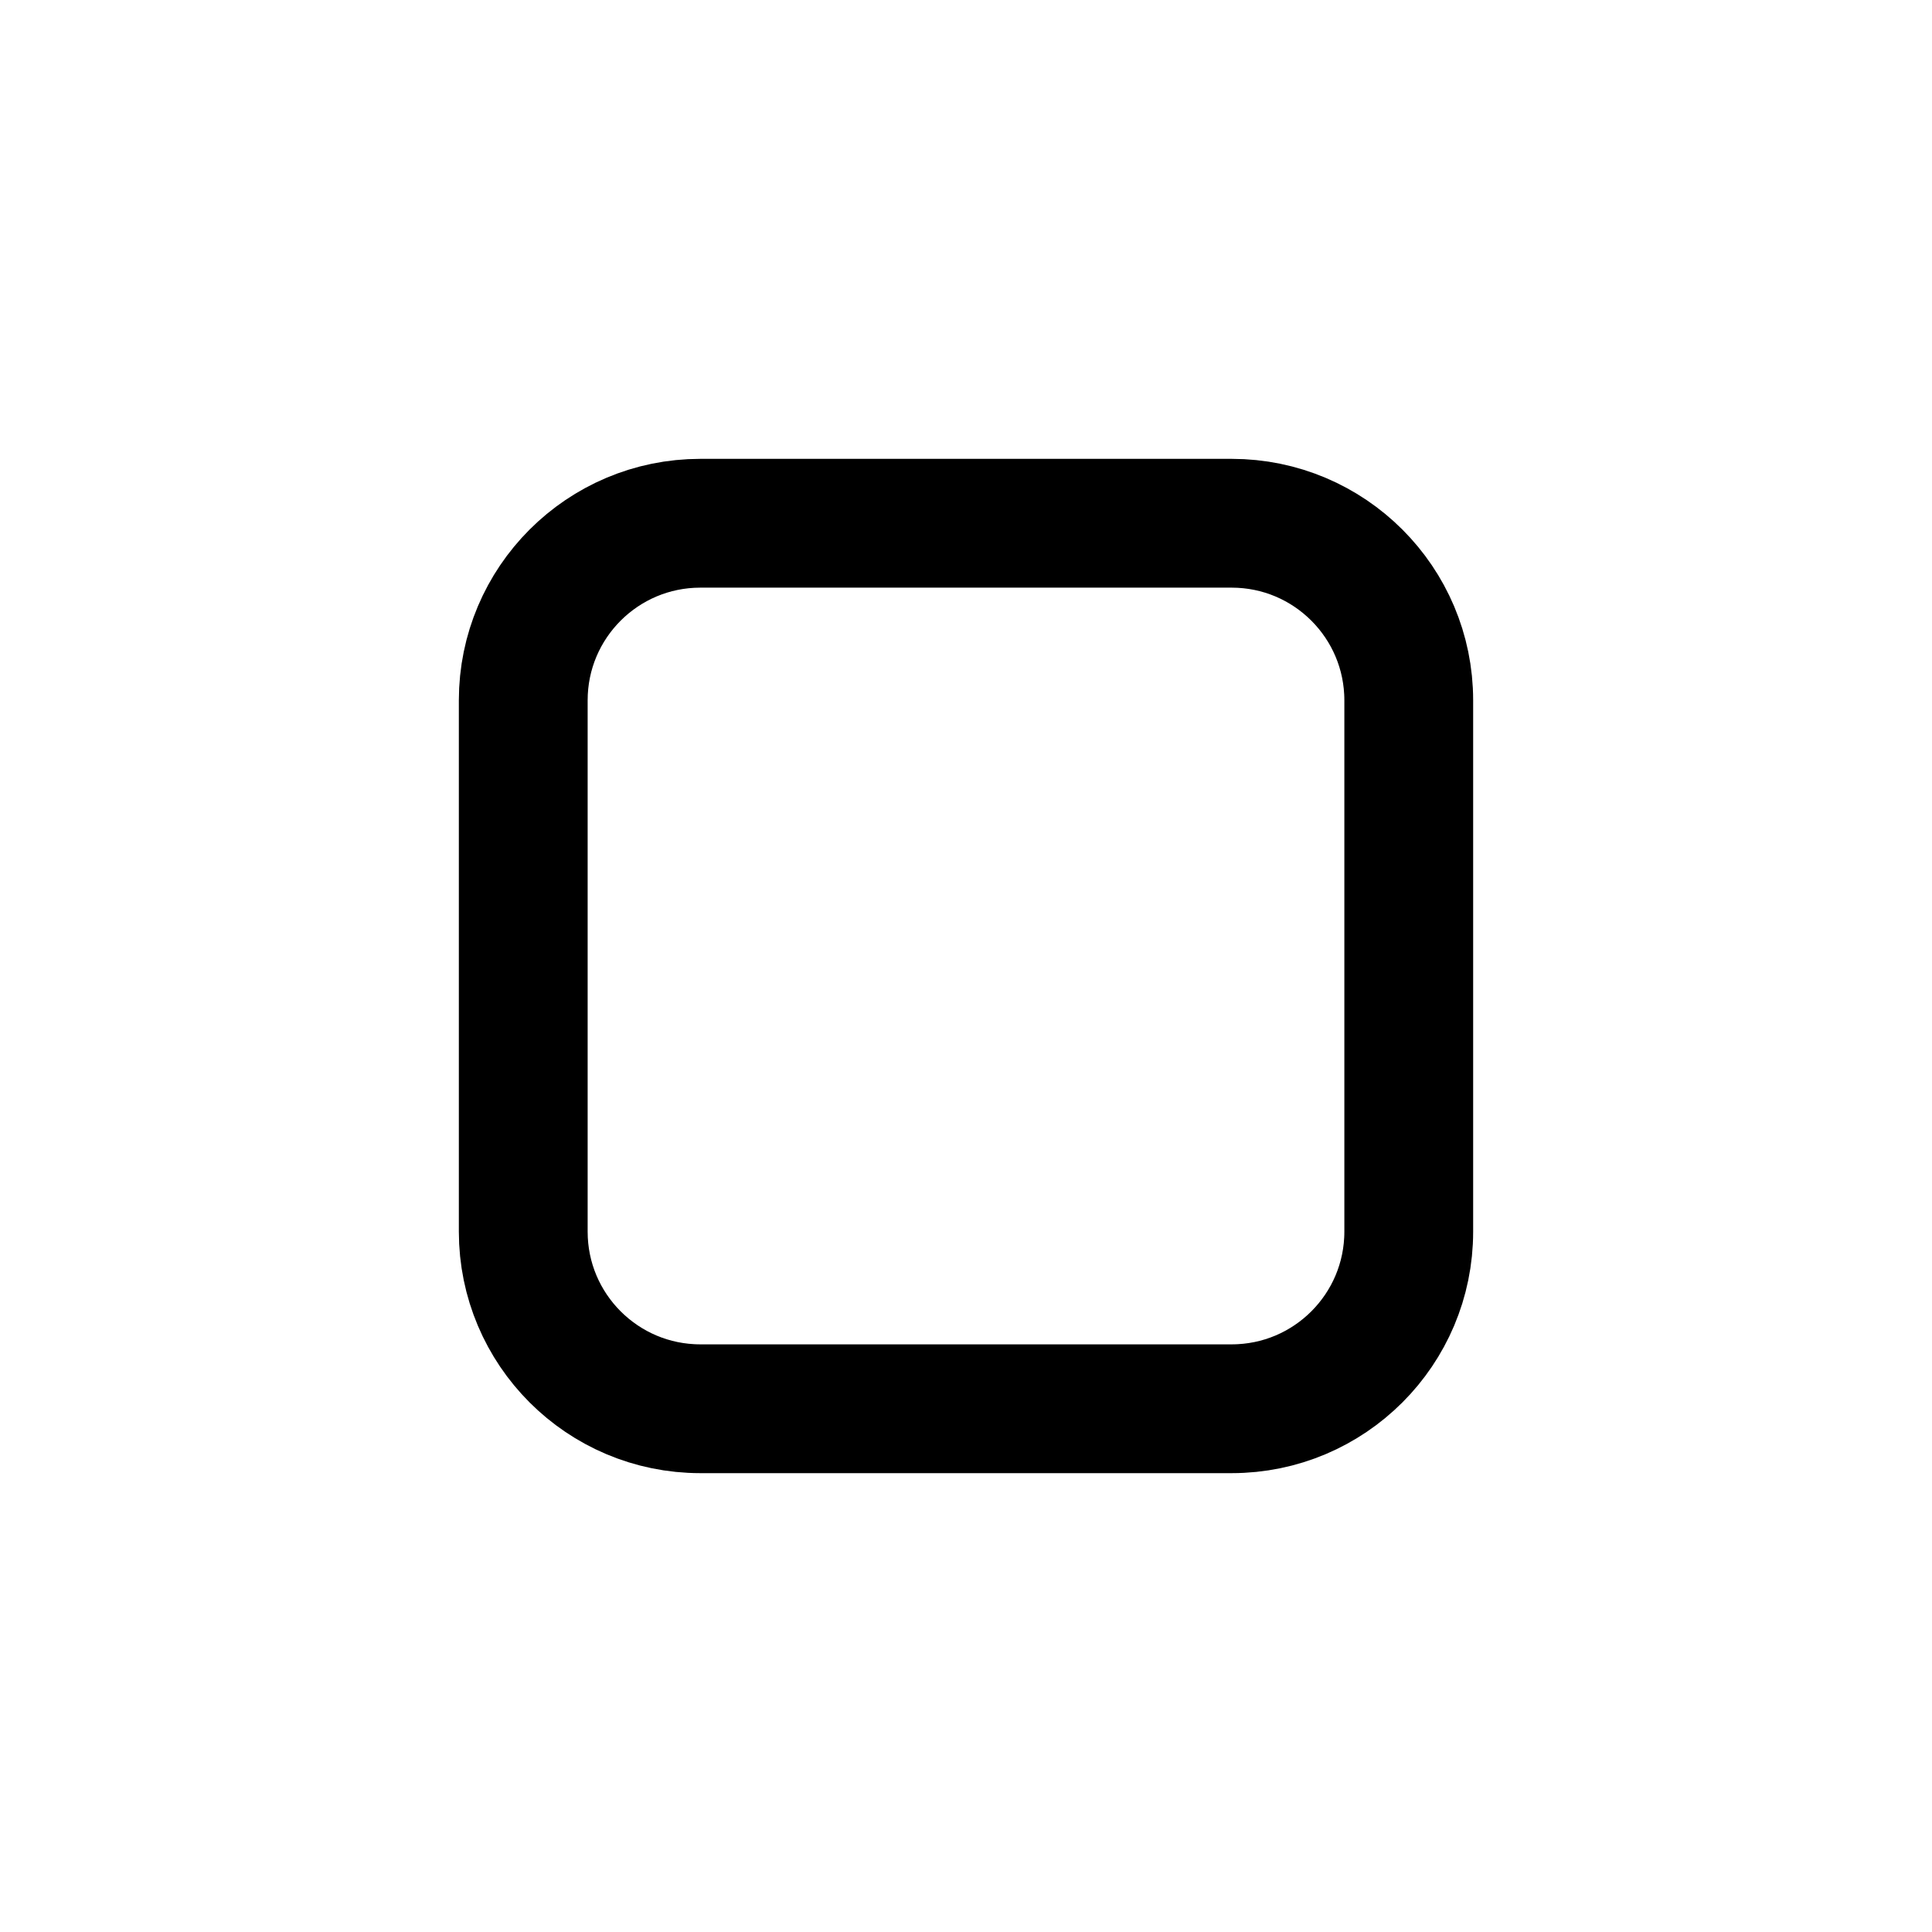
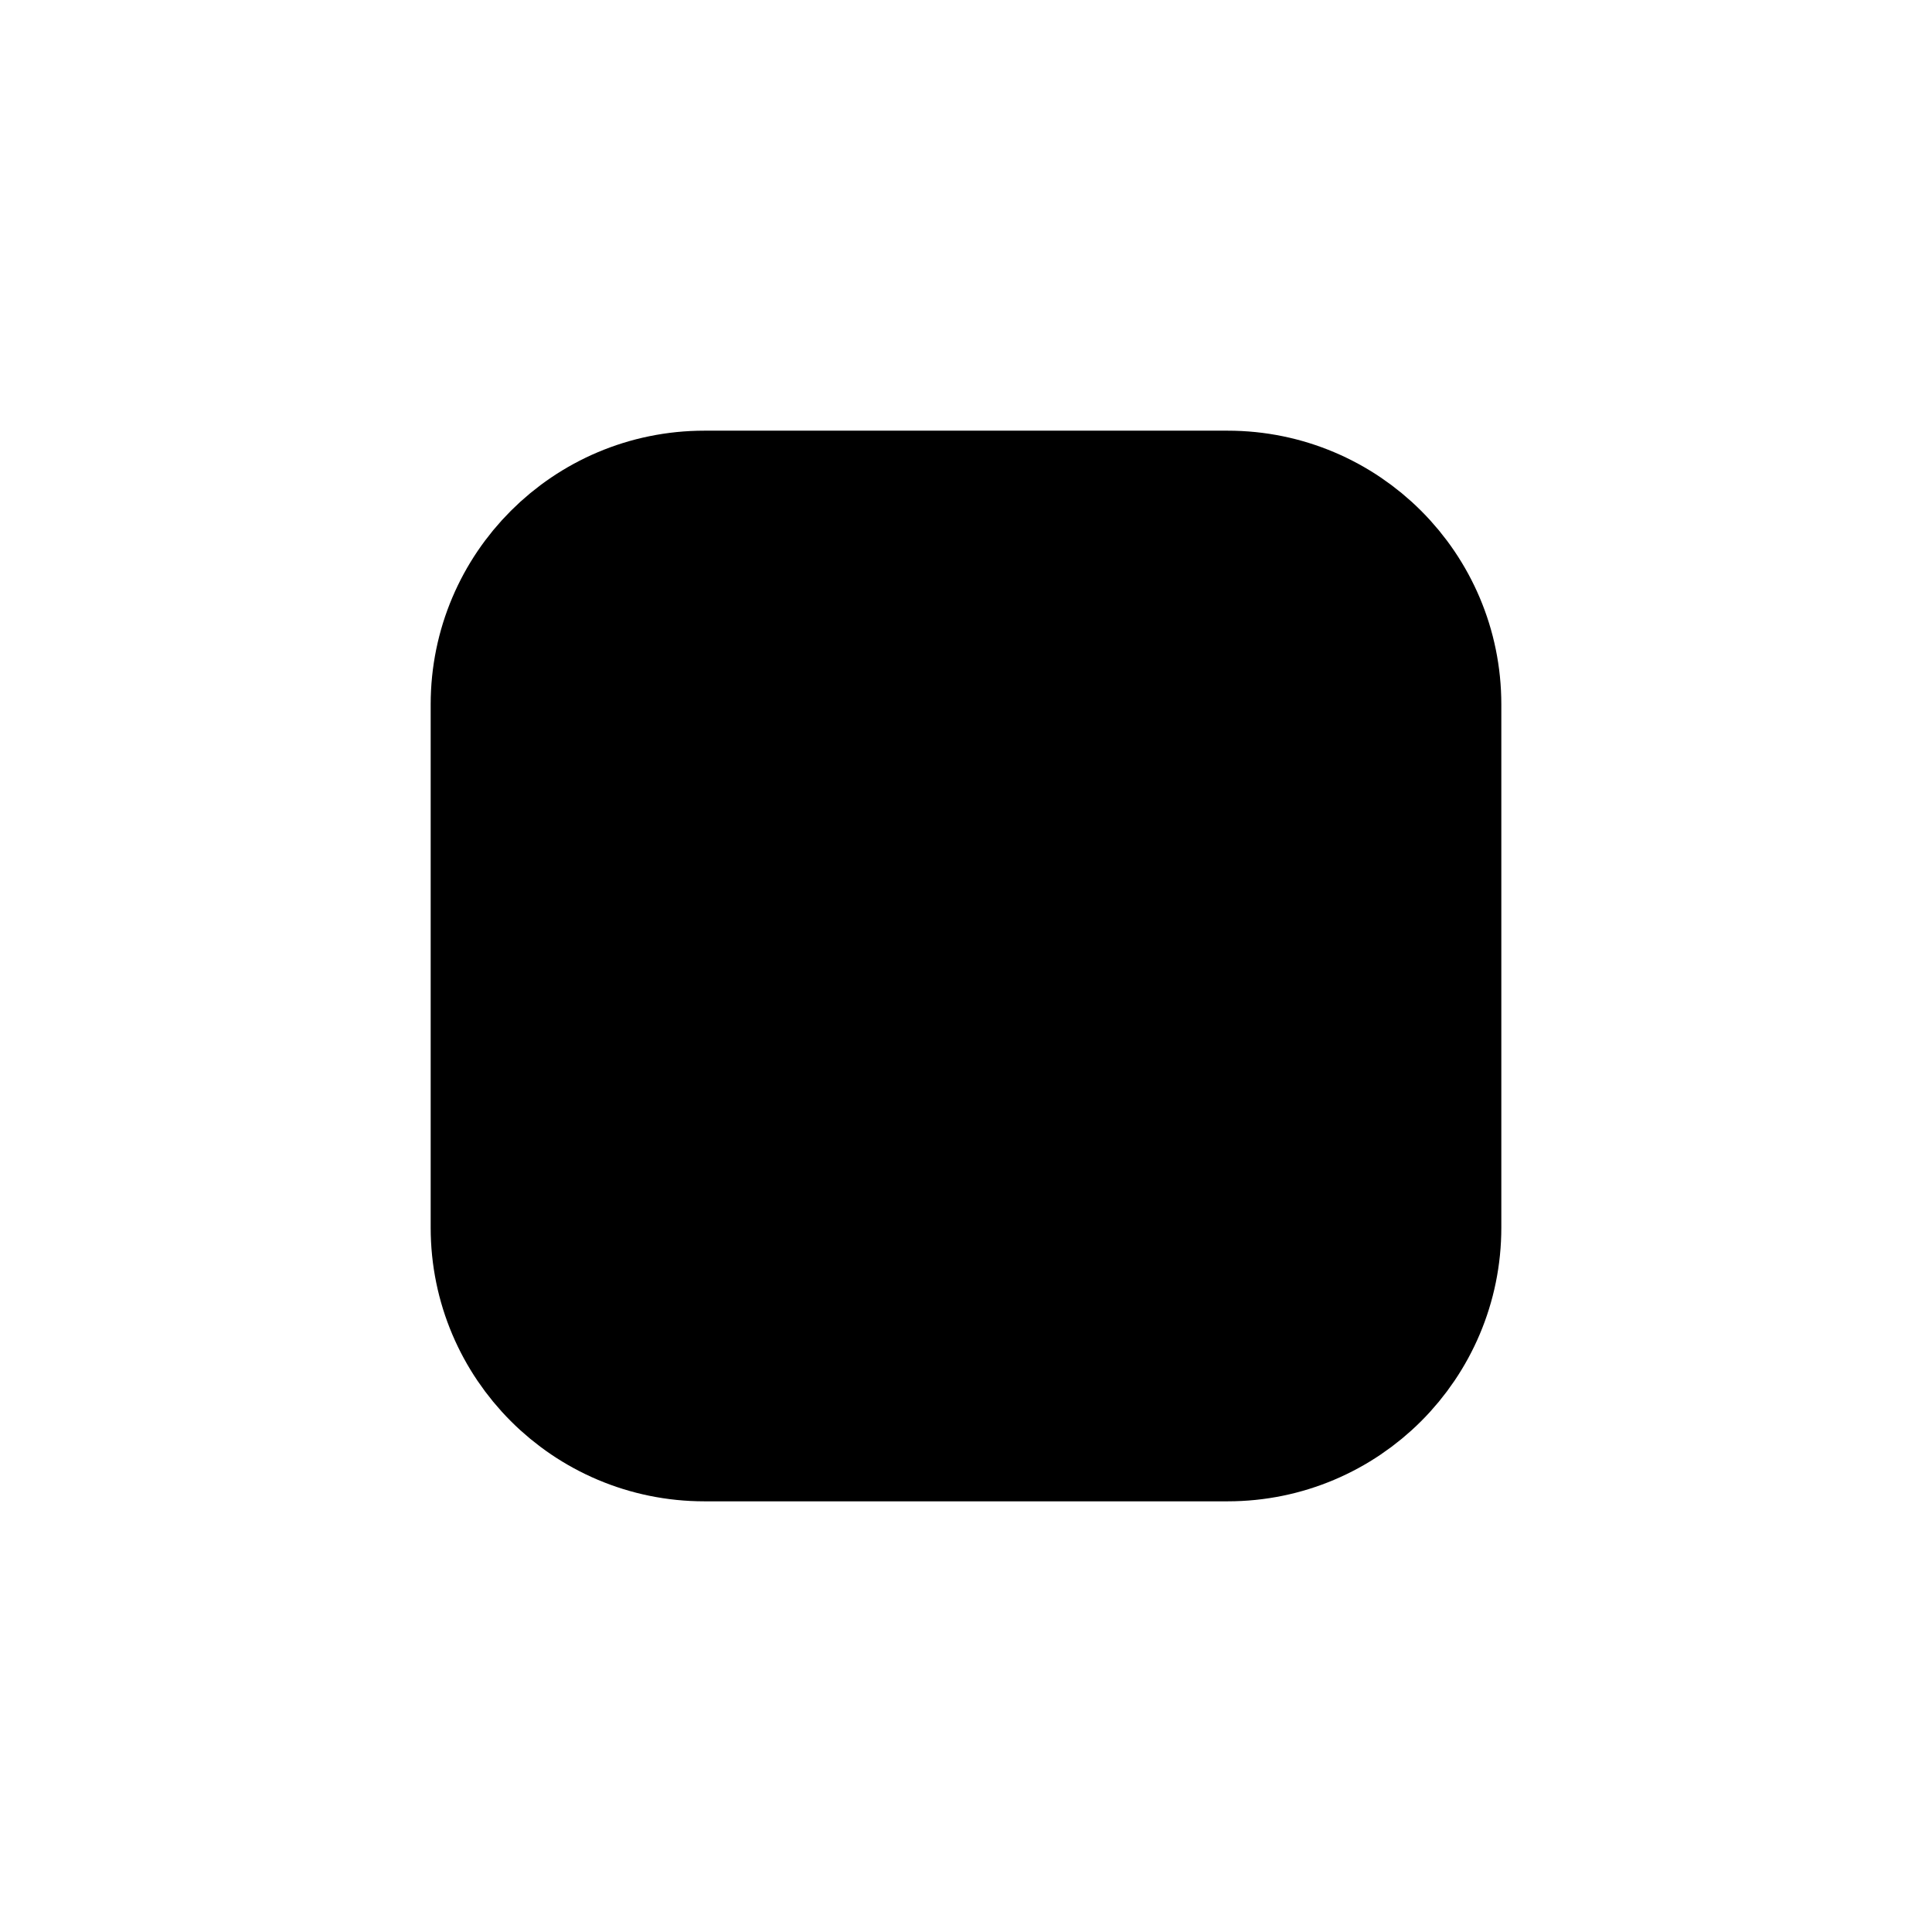
<svg xmlns="http://www.w3.org/2000/svg" viewBox="0 0 24 24" width="24" height="24">
-   <g fill="none" stroke="#000" stroke-width="1.6" stroke-linecap="round" stroke-linejoin="round">
-     <rect x="6.5" y="6.5" width="11" height="11" rx="2.2" />
+   <g fill="#000" stroke="#000" stroke-width="1.8" stroke-linejoin="round">
+     <rect x="6.25" y="6.25" width="11.5" height="11.5" rx="2.5" />
  </g>
</svg>
